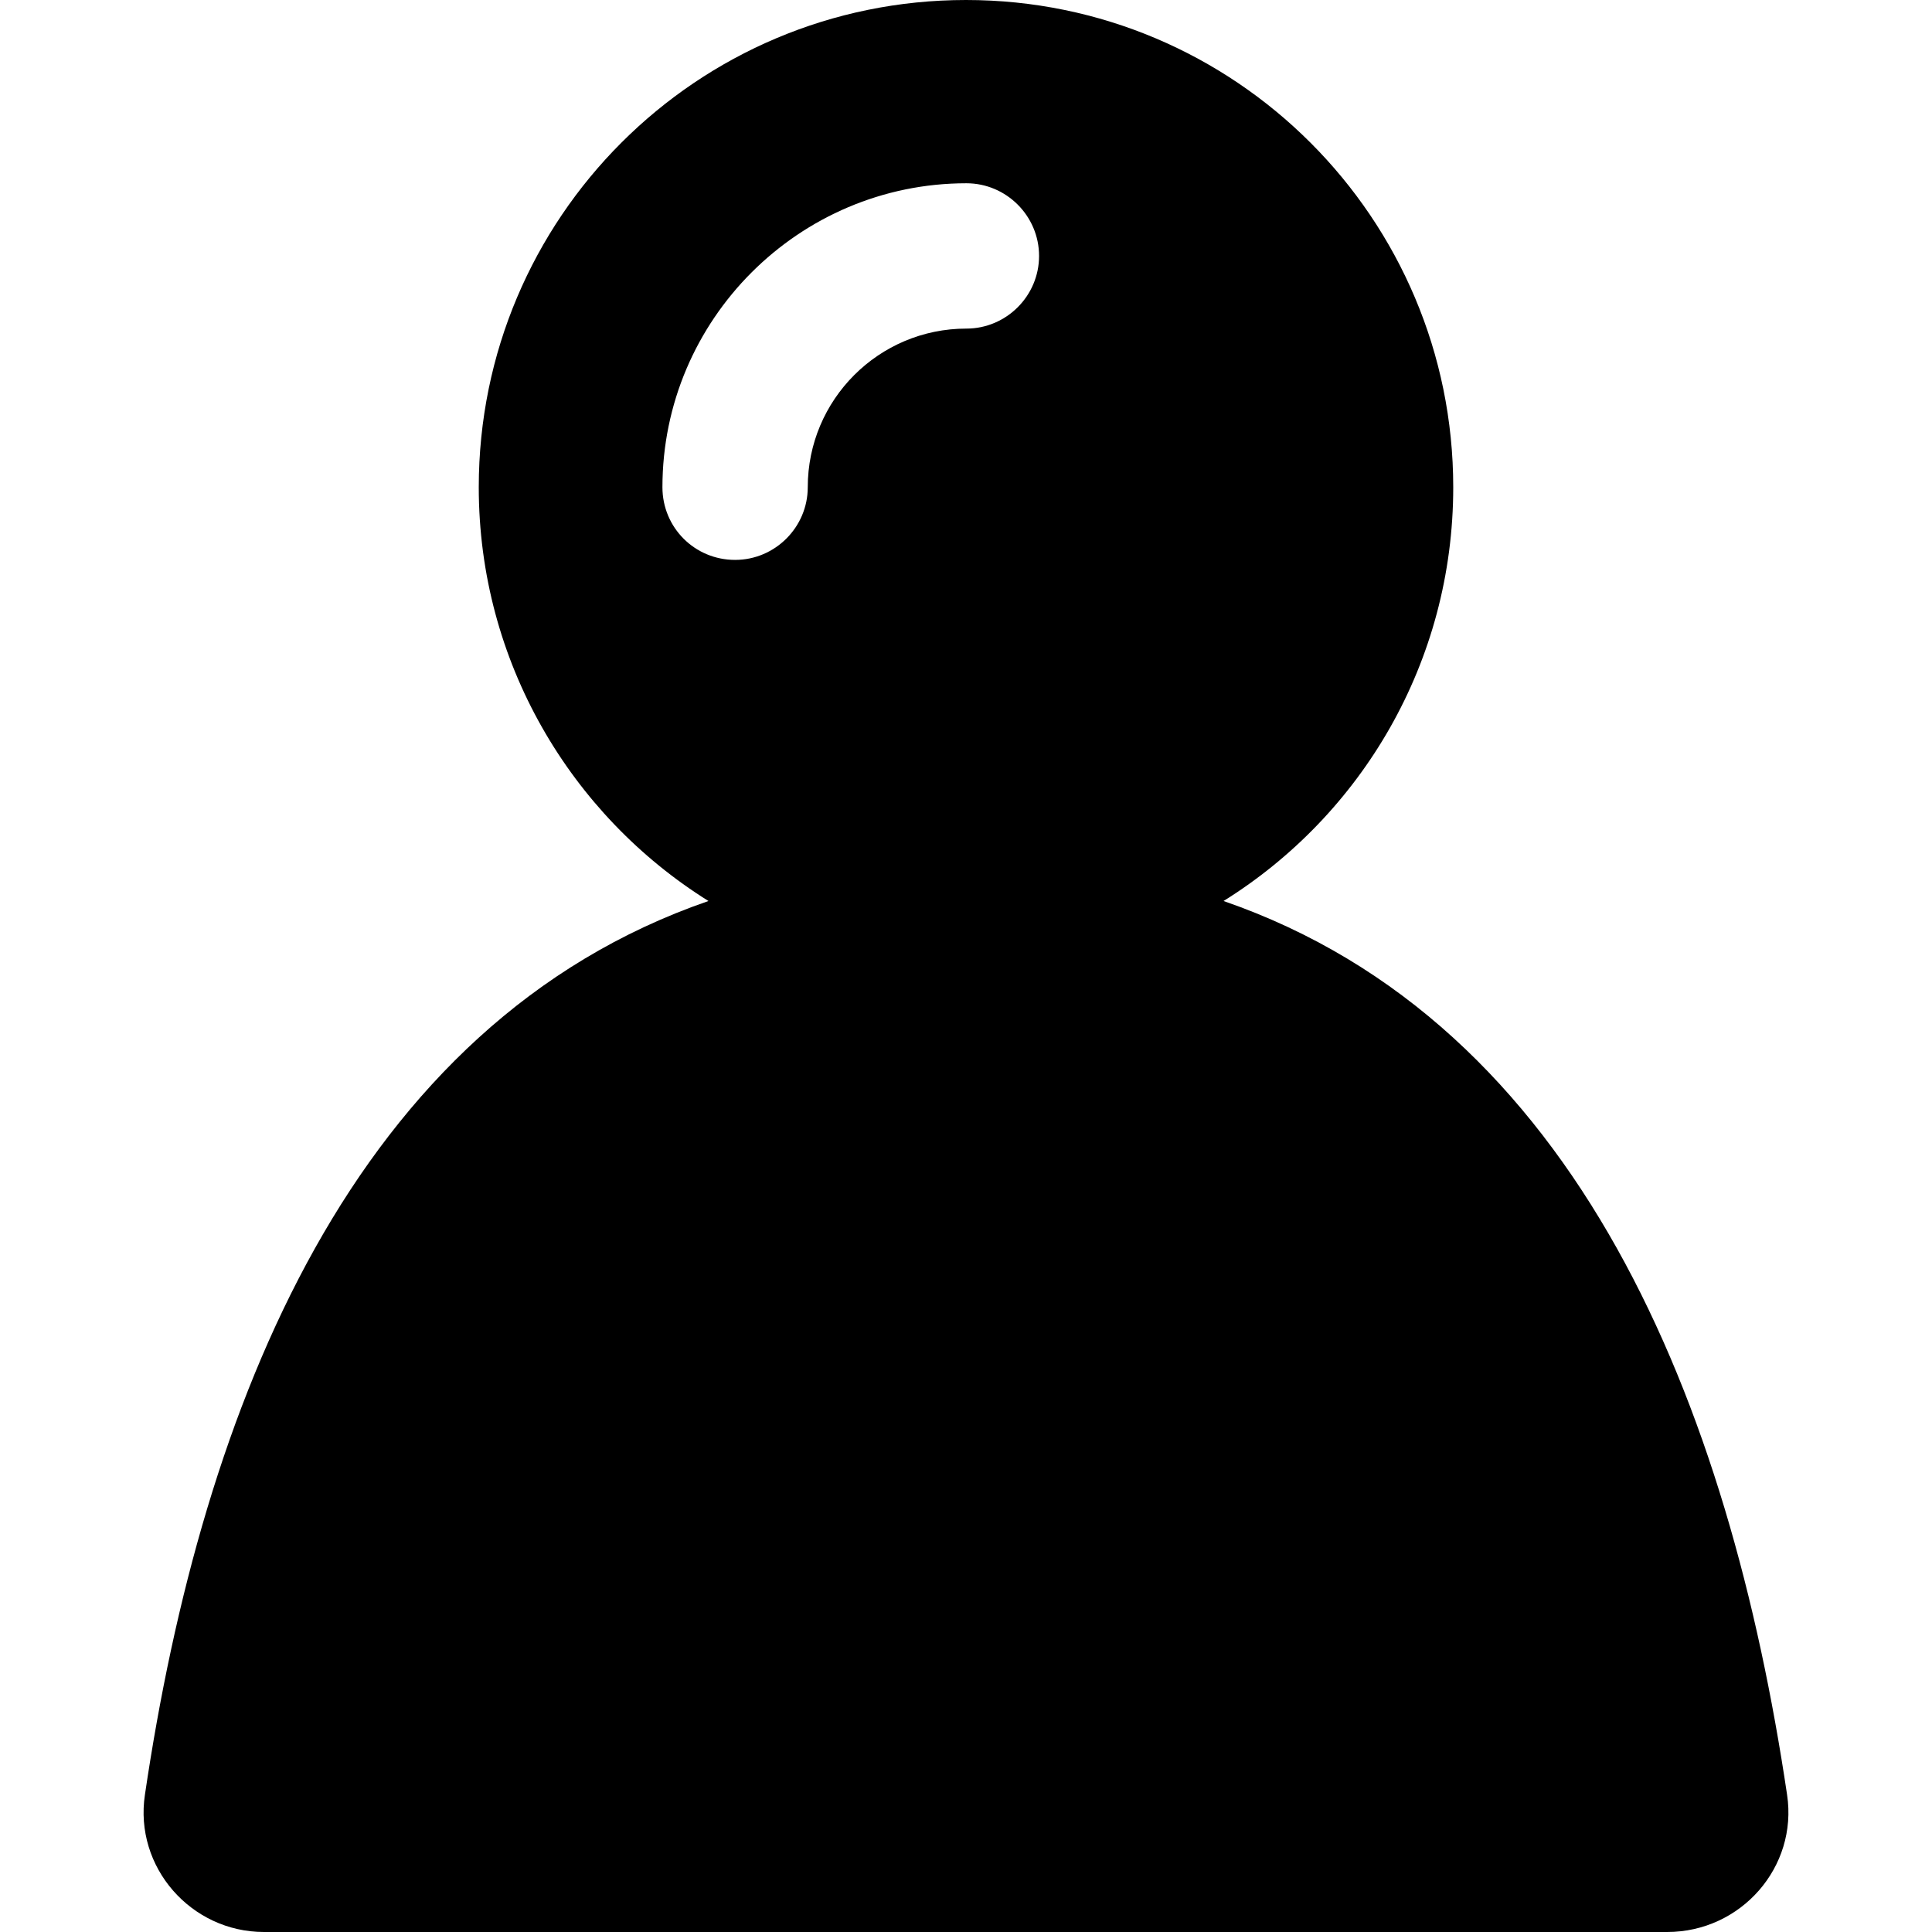
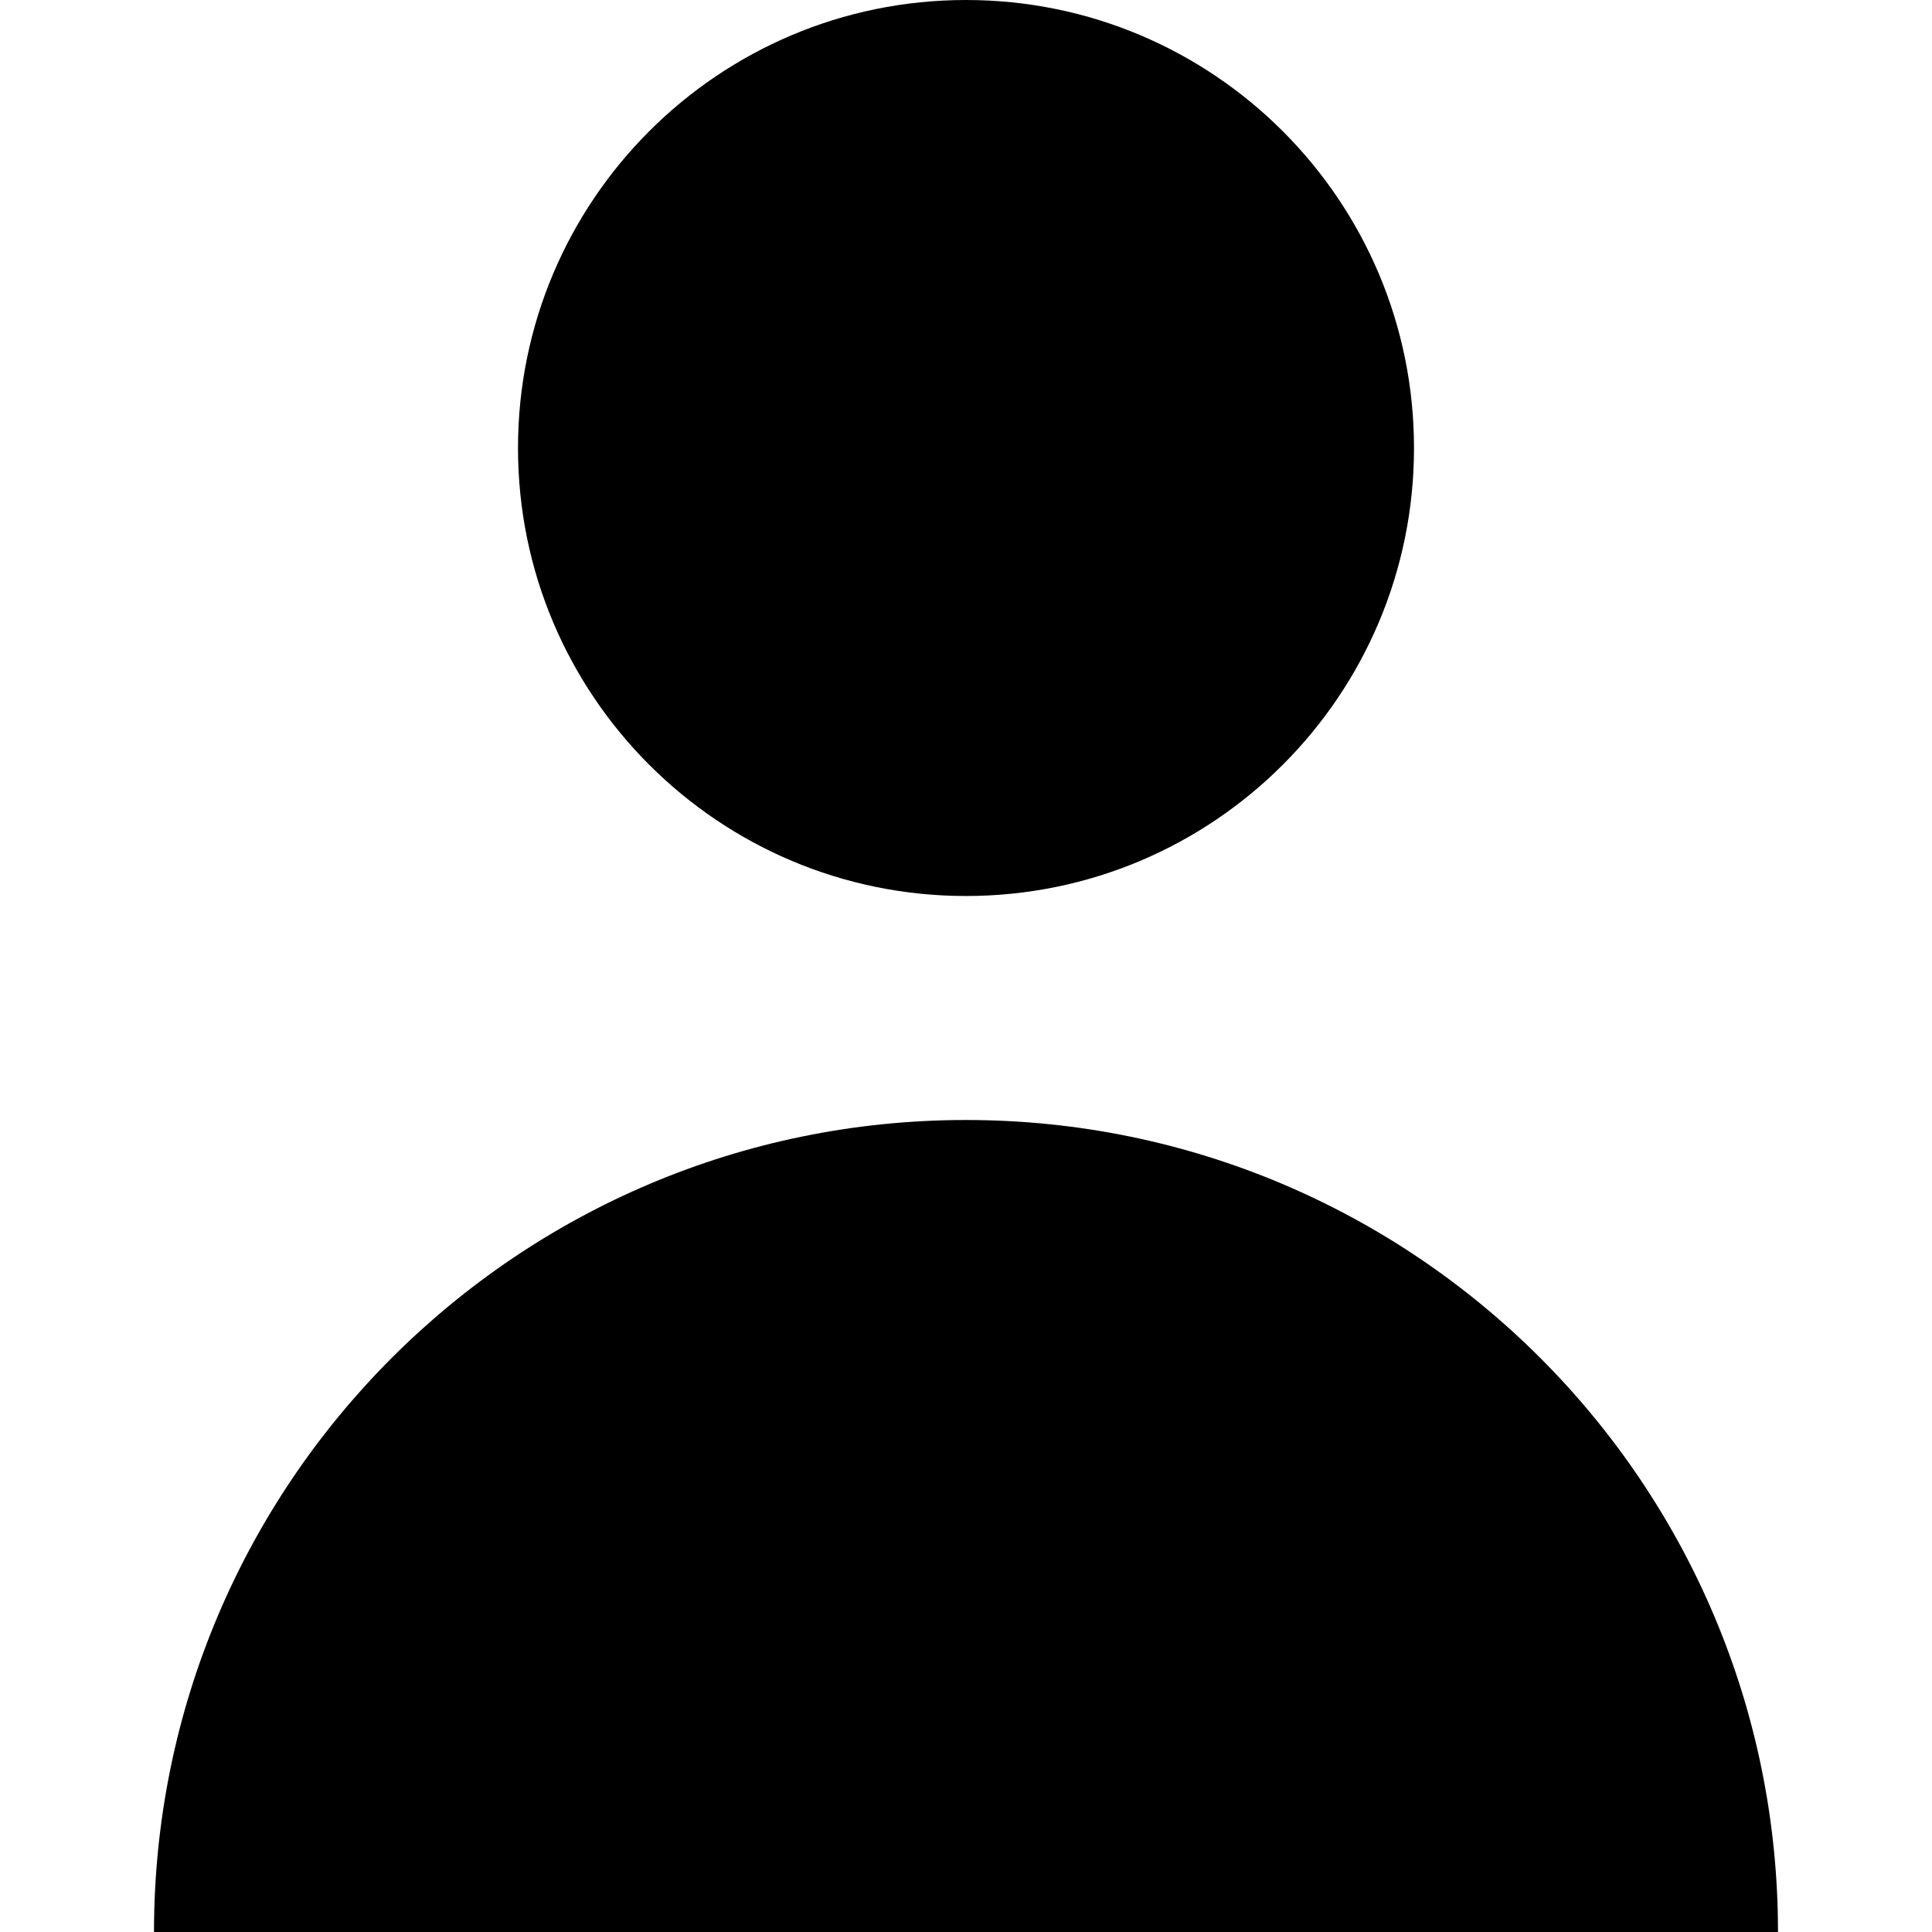
- <svg xmlns="http://www.w3.org/2000/svg" version="1.1" id="Capa_1" x="0px" y="0px" viewBox="0 0 478.6 478.6" style="enable-background:new 0 0 478.6 478.6;" xml:space="preserve">
+ <svg xmlns="http://www.w3.org/2000/svg" version="1.1" id="Layer_1" x="0px" y="0px" viewBox="0 0 258.75 258.75" style="enable-background:new 0 0 258.75 258.75;" xml:space="preserve">
  <g>
-     <path id="XMLID_1718_" d="M442.7,444.6c-14.3-96.2-51.6-191-139.6-221.4C337.3,201.9,360,164,360,120.7C360,54.1,306,0,239.3,0   S118.6,54,118.6,120.7c0,43.2,22.8,81.2,56.9,102.5c-88,30.4-125.4,125.2-139.6,221.4c-2.7,17.9,11.4,34,29.5,34H413   C431.3,478.6,445.4,462.5,442.7,444.6z M164.1,120.7c0-41.5,33.8-75.3,75.3-75.3c9.9,0,18,8.1,18,18s-8.1,18-18,18   c-21.7,0-39.3,17.6-39.3,39.3c0,9.9-8.1,18-18,18C172.1,138.7,164.1,130.7,164.1,120.7z" />
+     <circle cx="129.375" cy="60" r="60" />
+     <path d="M129.375,150c-60.061,0-108.75,48.689-108.75,108.75h217.5C238.125,198.689,189.436,150,129.375,150z" />
  </g>
  <g>
</g>
  <g>
</g>
  <g>
</g>
  <g>
</g>
  <g>
</g>
  <g>
</g>
  <g>
</g>
  <g>
</g>
  <g>
</g>
  <g>
</g>
  <g>
</g>
  <g>
</g>
  <g>
</g>
  <g>
</g>
  <g>
</g>
</svg>
